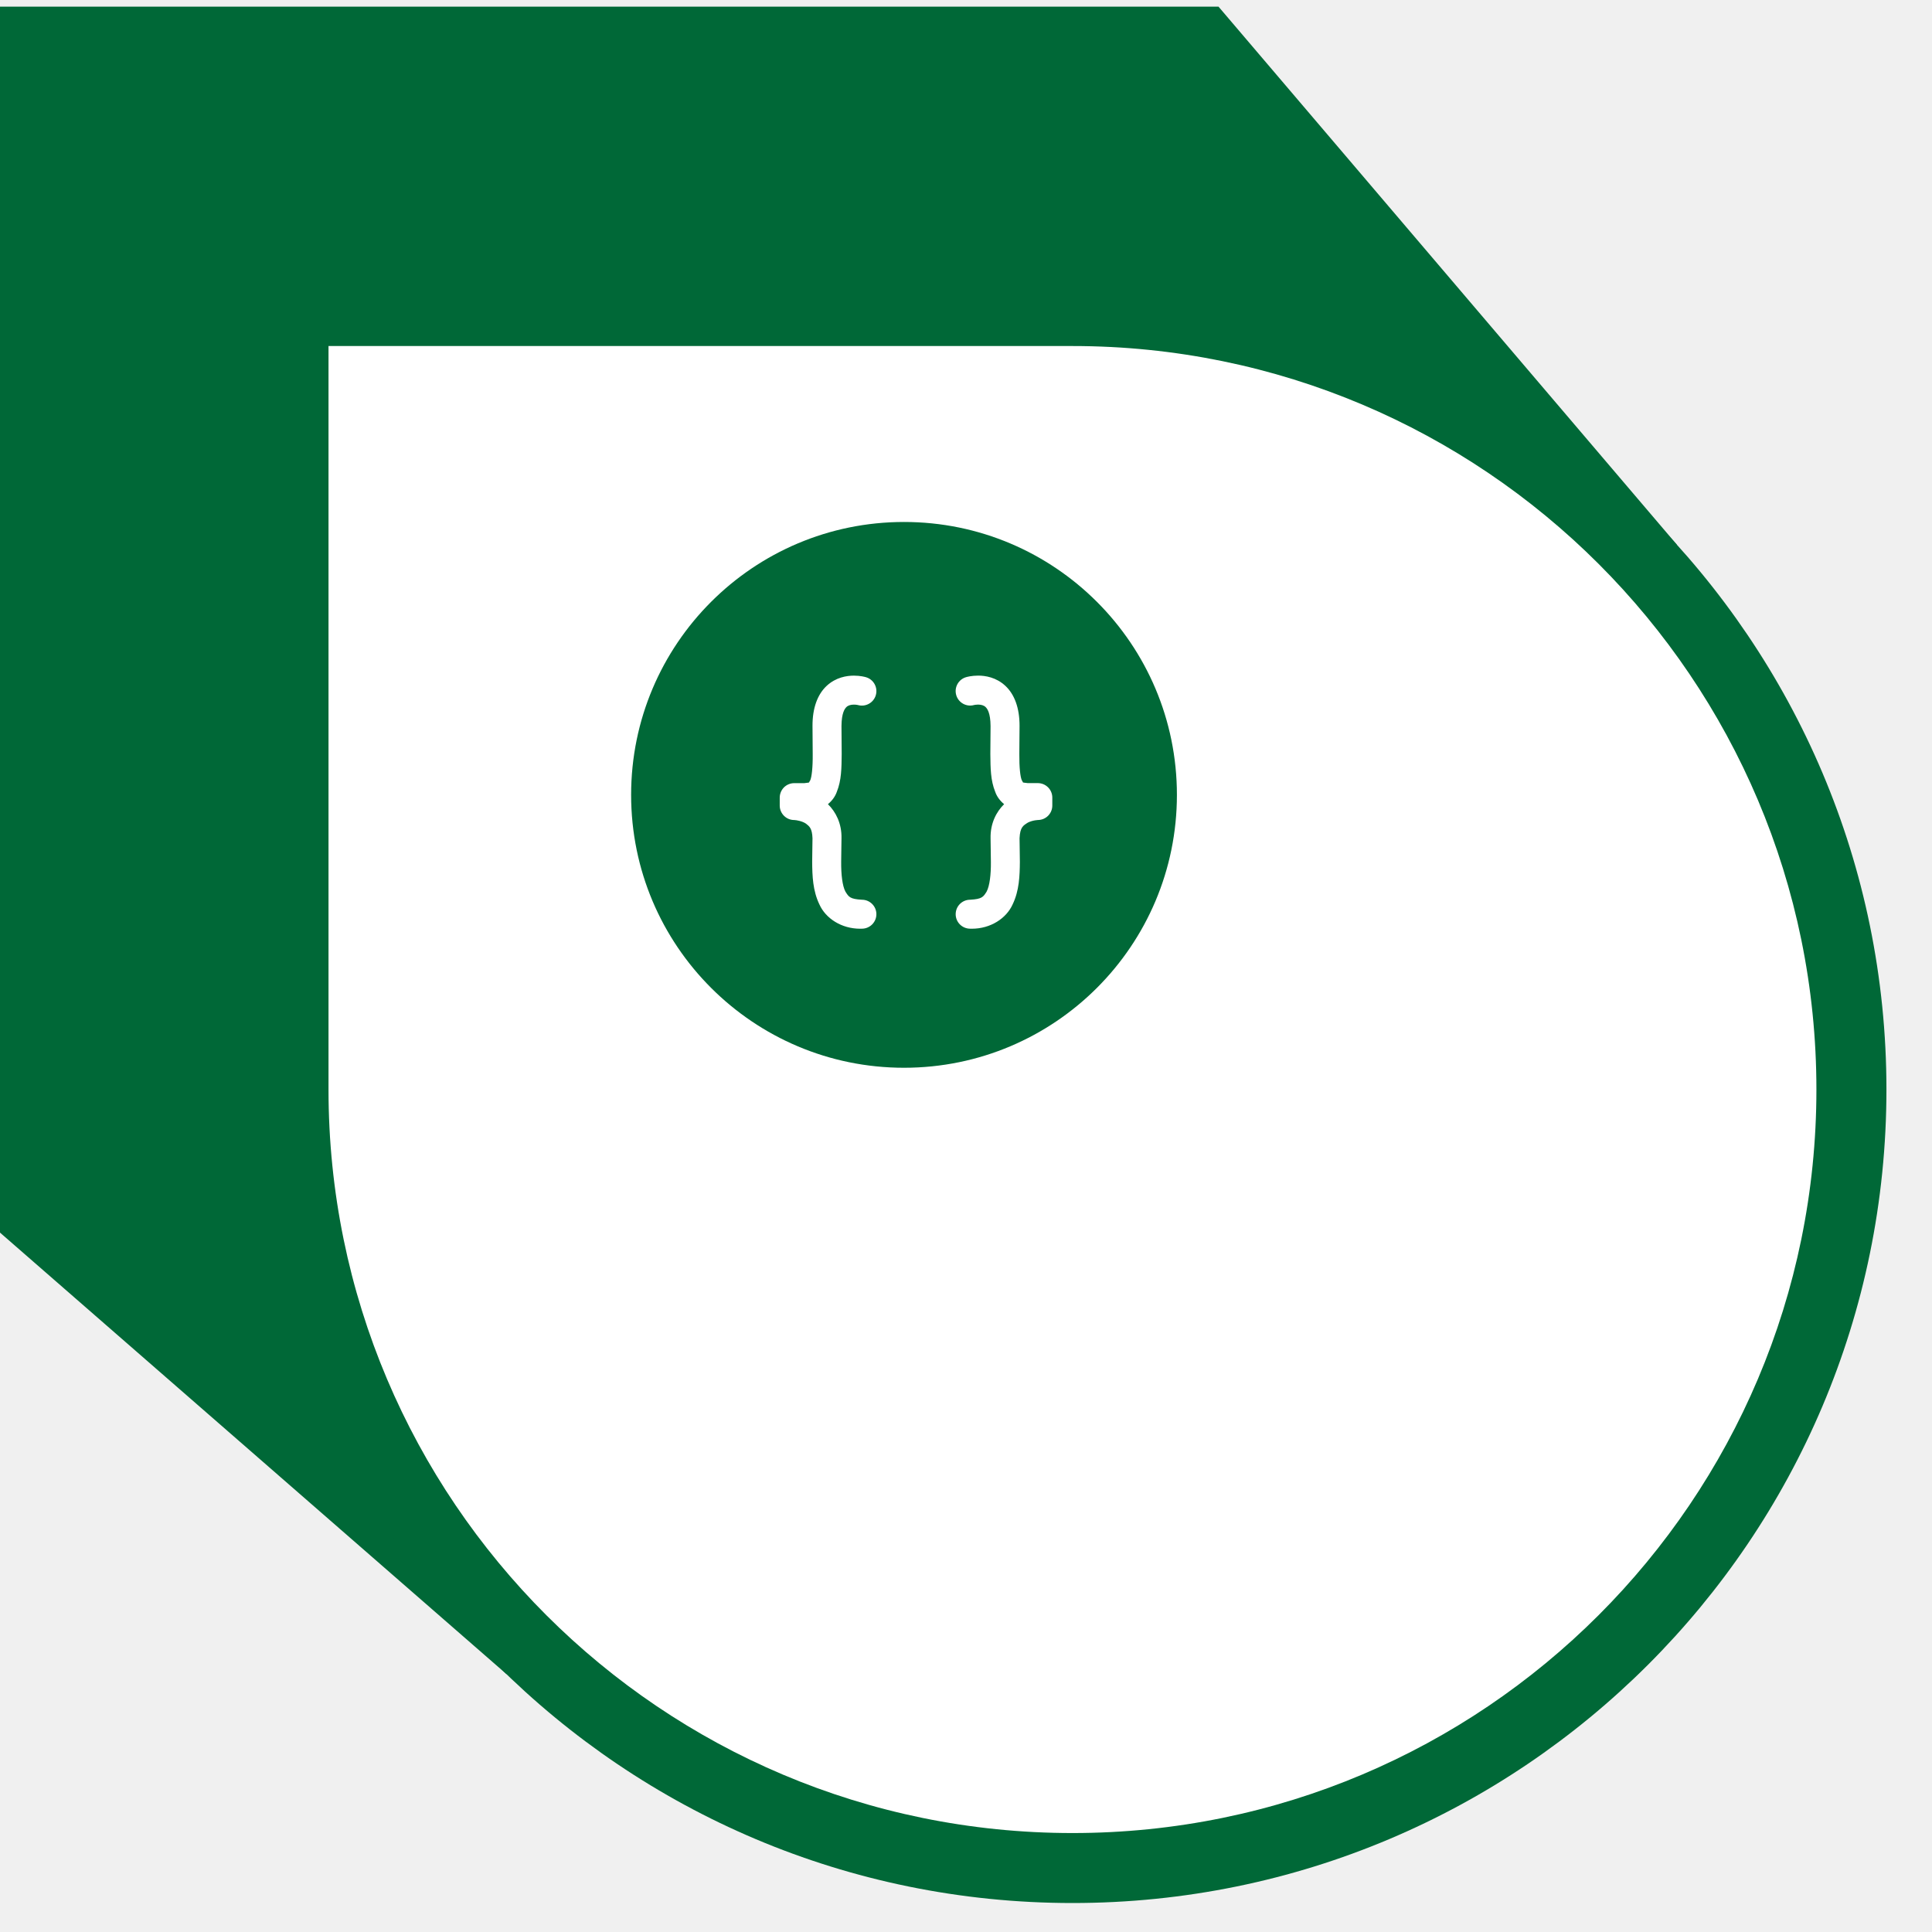
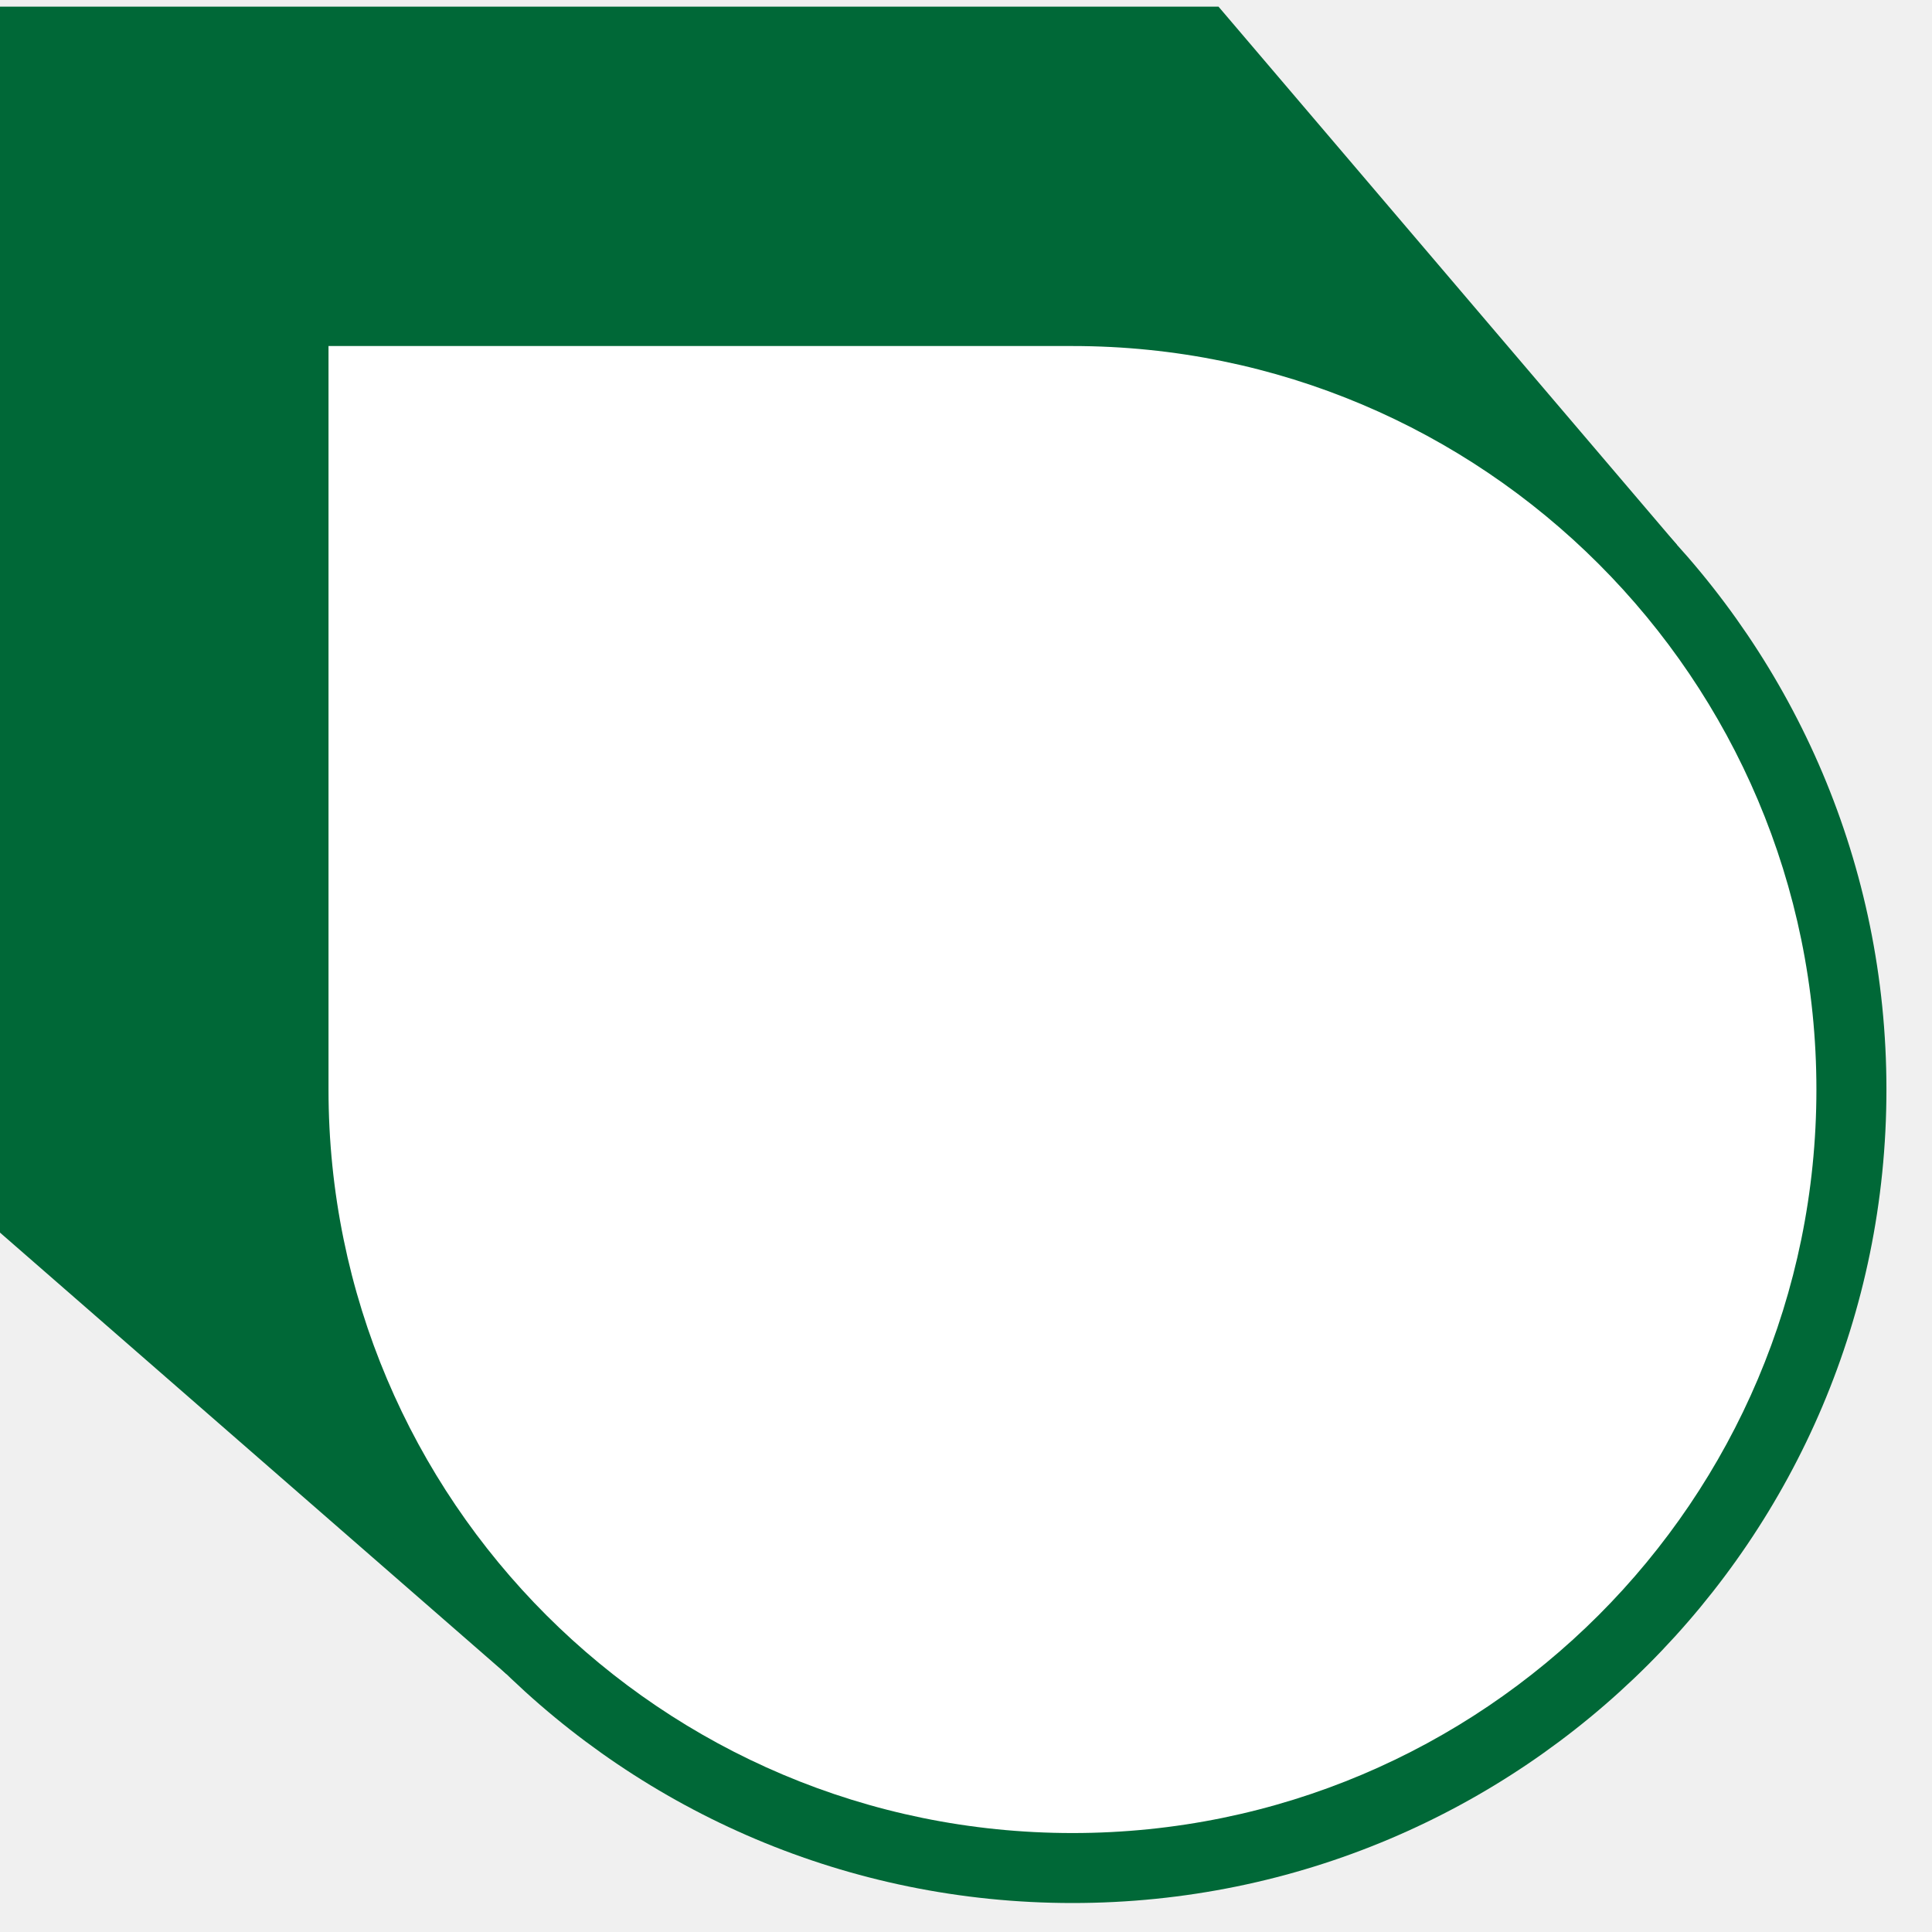
<svg xmlns="http://www.w3.org/2000/svg" width="200px" height="200px" viewBox="0 0 200 200" version="1.1">
  <defs />
  <g id="Page-1" stroke="none" stroke-width="1" fill="none" fill-rule="evenodd">
    <g id="science-fox">
      <g id="Page-1">
        <path d="M0,0.689 L0,127.599 L52.439,173.311 L173.576,56.372 L126.141,0.689 L0,0.689 Z" id="Fill-1" fill="#006837" />
        <g id="Group-6" transform="translate(25.90805, 28.14286)">
          <path d="M0.85,84.645 C0.85,131.153 38.579,168.857 85.118,168.857 C131.646,168.857 169.375,131.153 169.375,84.645 C169.375,38.137 131.646,0.434 85.118,0.434 L0.85,0.434 L0.85,84.645 Z" id="Fill-2" fill="#006837" />
          <path d="M8.099,84.645 C8.099,127.153 42.582,161.613 85.118,161.613 C127.643,161.613 162.126,127.153 162.126,84.645 C162.126,42.138 127.643,7.678 85.118,7.678 L8.099,7.678 L8.099,84.645 Z" id="Fill-4" fill="#FFFFFF" />
        </g>
        <g id="Group-296" transform="translate(65.33333, 54.03429)">
-           <path d="M28.25,0C12.648,0,0,12.648,0,28.25C0,43.852,12.648,56.5,28.25,56.5c15.602,0,28.25-12.648,28.25-28.25    C56.5,12.648,43.852,0,28.25,0z M23.889,42.103c-0.06,0.003-0.119,0.004-0.178,0.004c-1.951-0.001-3.573-1.078-4.216-2.507    c-0.692-1.432-0.742-2.966-0.752-4.417c0-0.865,0.033-1.703,0.033-2.44c-0.039-1.035-0.319-1.239-0.69-1.523    c-0.383-0.258-0.976-0.356-1.163-0.362c-0.037-0.004-0.037-0.004-0.037-0.004c-0.402,0-0.778-0.154-1.061-0.438    c-0.284-0.284-0.441-0.661-0.441-1.061v-0.819c0-0.396,0.161-0.781,0.439-1.061c0.28-0.28,0.667-0.438,1.063-0.438h1.042    c0.698-0.097,0.385,0.012,0.602-0.268c0.167-0.339,0.282-1.361,0.268-2.757c0-0.832-0.021-1.804-0.021-2.889    c-0.01-1.857,0.519-3.278,1.47-4.161c0.949-0.879,2.069-1.056,2.819-1.054c0.688,0.002,1.153,0.136,1.242,0.161    c0.797,0.23,1.254,1.064,1.023,1.859c-0.231,0.791-1.057,1.248-1.849,1.024v0.001c-0.013-0.002-0.04-0.01-0.081-0.017    c-0.078-0.015-0.202-0.029-0.335-0.029c-0.319,0.002-0.593,0.074-0.772,0.247c-0.175,0.169-0.508,0.605-0.517,1.968    c0,1.046,0.021,2.008,0.021,2.889c-0.014,1.489-0.022,2.73-0.506,3.929c-0.17,0.488-0.498,0.926-0.918,1.273    c0.8,0.78,1.439,1.991,1.404,3.53c0,0.822-0.035,1.656-0.033,2.44c-0.012,1.315,0.126,2.493,0.439,3.08    c0.342,0.546,0.465,0.774,1.707,0.843c0.828,0,1.499,0.669,1.499,1.498C25.388,41.432,24.716,42.103,23.889,42.103z     M43.601,29.354c0,0.399-0.156,0.776-0.438,1.061c-0.284,0.282-0.661,0.438-1.061,0.438c-0.002,0.002-0.002,0-0.039,0.004    c-0.054,0.004-0.138,0.011-0.245,0.029c-0.212,0.035-0.499,0.108-0.741,0.232c-0.479,0.305-0.813,0.461-0.867,1.625    c0,0.737,0.033,1.575,0.033,2.44c-0.013,1.45-0.061,2.984-0.754,4.416c-0.645,1.429-2.267,2.507-4.219,2.507    c-0.057,0-0.114-0.001-0.173-0.003c-0.827,0-1.499-0.671-1.499-1.499c0-0.83,0.672-1.499,1.499-1.499    c1.24-0.068,1.363-0.297,1.706-0.843c0.313-0.589,0.453-1.765,0.44-3.079c0-0.787-0.033-1.621-0.033-2.44    c-0.035-1.539,0.603-2.749,1.402-3.529c-0.422-0.349-0.751-0.787-0.92-1.276c-0.484-1.199-0.49-2.44-0.505-3.93    c0-0.881,0.022-1.843,0.022-2.887c-0.01-1.363-0.342-1.798-0.519-1.967c-0.18-0.173-0.455-0.247-0.772-0.25    c-0.2,0-0.377,0.035-0.416,0.045c-0.791,0.223-1.616-0.233-1.846-1.023c-0.232-0.797,0.225-1.629,1.02-1.86    c0.091-0.025,0.557-0.159,1.242-0.161c0.747-0.002,1.868,0.173,2.817,1.052c0.953,0.884,1.482,2.305,1.475,4.163    c-0.002,1.085-0.024,2.058-0.022,2.887c-0.015,1.396,0.099,2.418,0.268,2.76c0.214,0.28-0.099,0.171,0.602,0.266h1.044    c0.399,0,0.776,0.157,1.061,0.439c0.282,0.284,0.438,0.661,0.438,1.061V29.354z" fill="#006837" />
+           <svg version="1.1" x="0px" y="0px" viewBox="0 0 56.5 70.625" enable-background="new 0 0 56.5 56.5" xml:space="preserve">
+             <g>
+               <g>
+                 <path d="M28.25,0C12.648,0,0,12.648,0,28.25C0,43.852,12.648,56.5,28.25,56.5c15.602,0,28.25-12.648,28.25-28.25    C56.5,12.648,43.852,0,28.25,0z M23.889,42.103c-0.06,0.003-0.119,0.004-0.178,0.004c-1.951-0.001-3.573-1.078-4.216-2.507    c-0.692-1.432-0.742-2.966-0.752-4.417c0-0.865,0.033-1.703,0.033-2.44c-0.039-1.035-0.319-1.239-0.69-1.523    c-0.383-0.258-0.976-0.356-1.163-0.362c-0.037-0.004-0.037-0.004-0.037-0.004c-0.402,0-0.778-0.154-1.061-0.438    c-0.284-0.284-0.441-0.661-0.441-1.061v-0.819c0-0.396,0.161-0.781,0.439-1.061c0.28-0.28,0.667-0.438,1.063-0.438h1.042    c0.698-0.097,0.385,0.012,0.602-0.268c0.167-0.339,0.282-1.361,0.268-2.757c0-0.832-0.021-1.804-0.021-2.889    c-0.01-1.857,0.519-3.278,1.47-4.161c0.949-0.879,2.069-1.056,2.819-1.054c0.688,0.002,1.153,0.136,1.242,0.161    c0.797,0.23,1.254,1.064,1.023,1.859c-0.231,0.791-1.057,1.248-1.849,1.024v0.001c-0.013-0.002-0.04-0.01-0.081-0.017    c-0.078-0.015-0.202-0.029-0.335-0.029c-0.319,0.002-0.593,0.074-0.772,0.247c-0.175,0.169-0.508,0.605-0.517,1.968    c0,1.046,0.021,2.008,0.021,2.889c-0.014,1.489-0.022,2.73-0.506,3.929c-0.17,0.488-0.498,0.926-0.918,1.273    c0.8,0.78,1.439,1.991,1.404,3.53c0,0.822-0.035,1.656-0.033,2.44c-0.012,1.315,0.126,2.493,0.439,3.08    c0.342,0.546,0.465,0.774,1.707,0.843c0.828,0,1.499,0.669,1.499,1.498C25.388,41.432,24.716,42.103,23.889,42.103z     M43.601,29.354c0,0.399-0.156,0.776-0.438,1.061c-0.284,0.282-0.661,0.438-1.061,0.438c-0.002,0.002-0.002,0-0.039,0.004    c-0.054,0.004-0.138,0.011-0.245,0.029c-0.212,0.035-0.499,0.108-0.741,0.232c-0.479,0.305-0.813,0.461-0.867,1.625    c0,0.737,0.033,1.575,0.033,2.44c-0.013,1.45-0.061,2.984-0.754,4.416c-0.645,1.429-2.267,2.507-4.219,2.507    c-0.057,0-0.114-0.001-0.173-0.003c-0.827,0-1.499-0.671-1.499-1.499c0-0.83,0.672-1.499,1.499-1.499    c1.24-0.068,1.363-0.297,1.706-0.843c0.313-0.589,0.453-1.765,0.44-3.079c0-0.787-0.033-1.621-0.033-2.44    c-0.035-1.539,0.603-2.749,1.402-3.529c-0.422-0.349-0.751-0.787-0.92-1.276c-0.484-1.199-0.49-2.44-0.505-3.93    c0-0.881,0.022-1.843,0.022-2.887c-0.01-1.363-0.342-1.798-0.519-1.967c-0.18-0.173-0.455-0.247-0.772-0.25    c-0.2,0-0.377,0.035-0.416,0.045c-0.791,0.223-1.616-0.233-1.846-1.023c-0.232-0.797,0.225-1.629,1.02-1.86    c0.091-0.025,0.557-0.159,1.242-0.161c0.747-0.002,1.868,0.173,2.817,1.052c0.953,0.884,1.482,2.305,1.475,4.163    c-0.002,1.085-0.024,2.058-0.022,2.887c-0.015,1.396,0.099,2.418,0.268,2.76c0.214,0.28-0.099,0.171,0.602,0.266h1.044    c0.399,0,0.776,0.157,1.061,0.439c0.282,0.284,0.438,0.661,0.438,1.061V29.354z" />
+               </g>
+             </g>
+             <text x="0" y="71.5" fill="#000000" font-size="5px" font-weight="bold" font-family="'Helvetica Neue', Helvetica, Arial-Unicode, Arial, Sans-serif">Created by BenPixels</text>
+             <text x="0" y="76.5" fill="#000000" font-size="5px" font-weight="bold" font-family="'Helvetica Neue', Helvetica, Arial-Unicode, Arial, Sans-serif">from the Noun Project</text>
+           </svg>
        </g>
      </g>
    </g>
  </g>
</svg>
